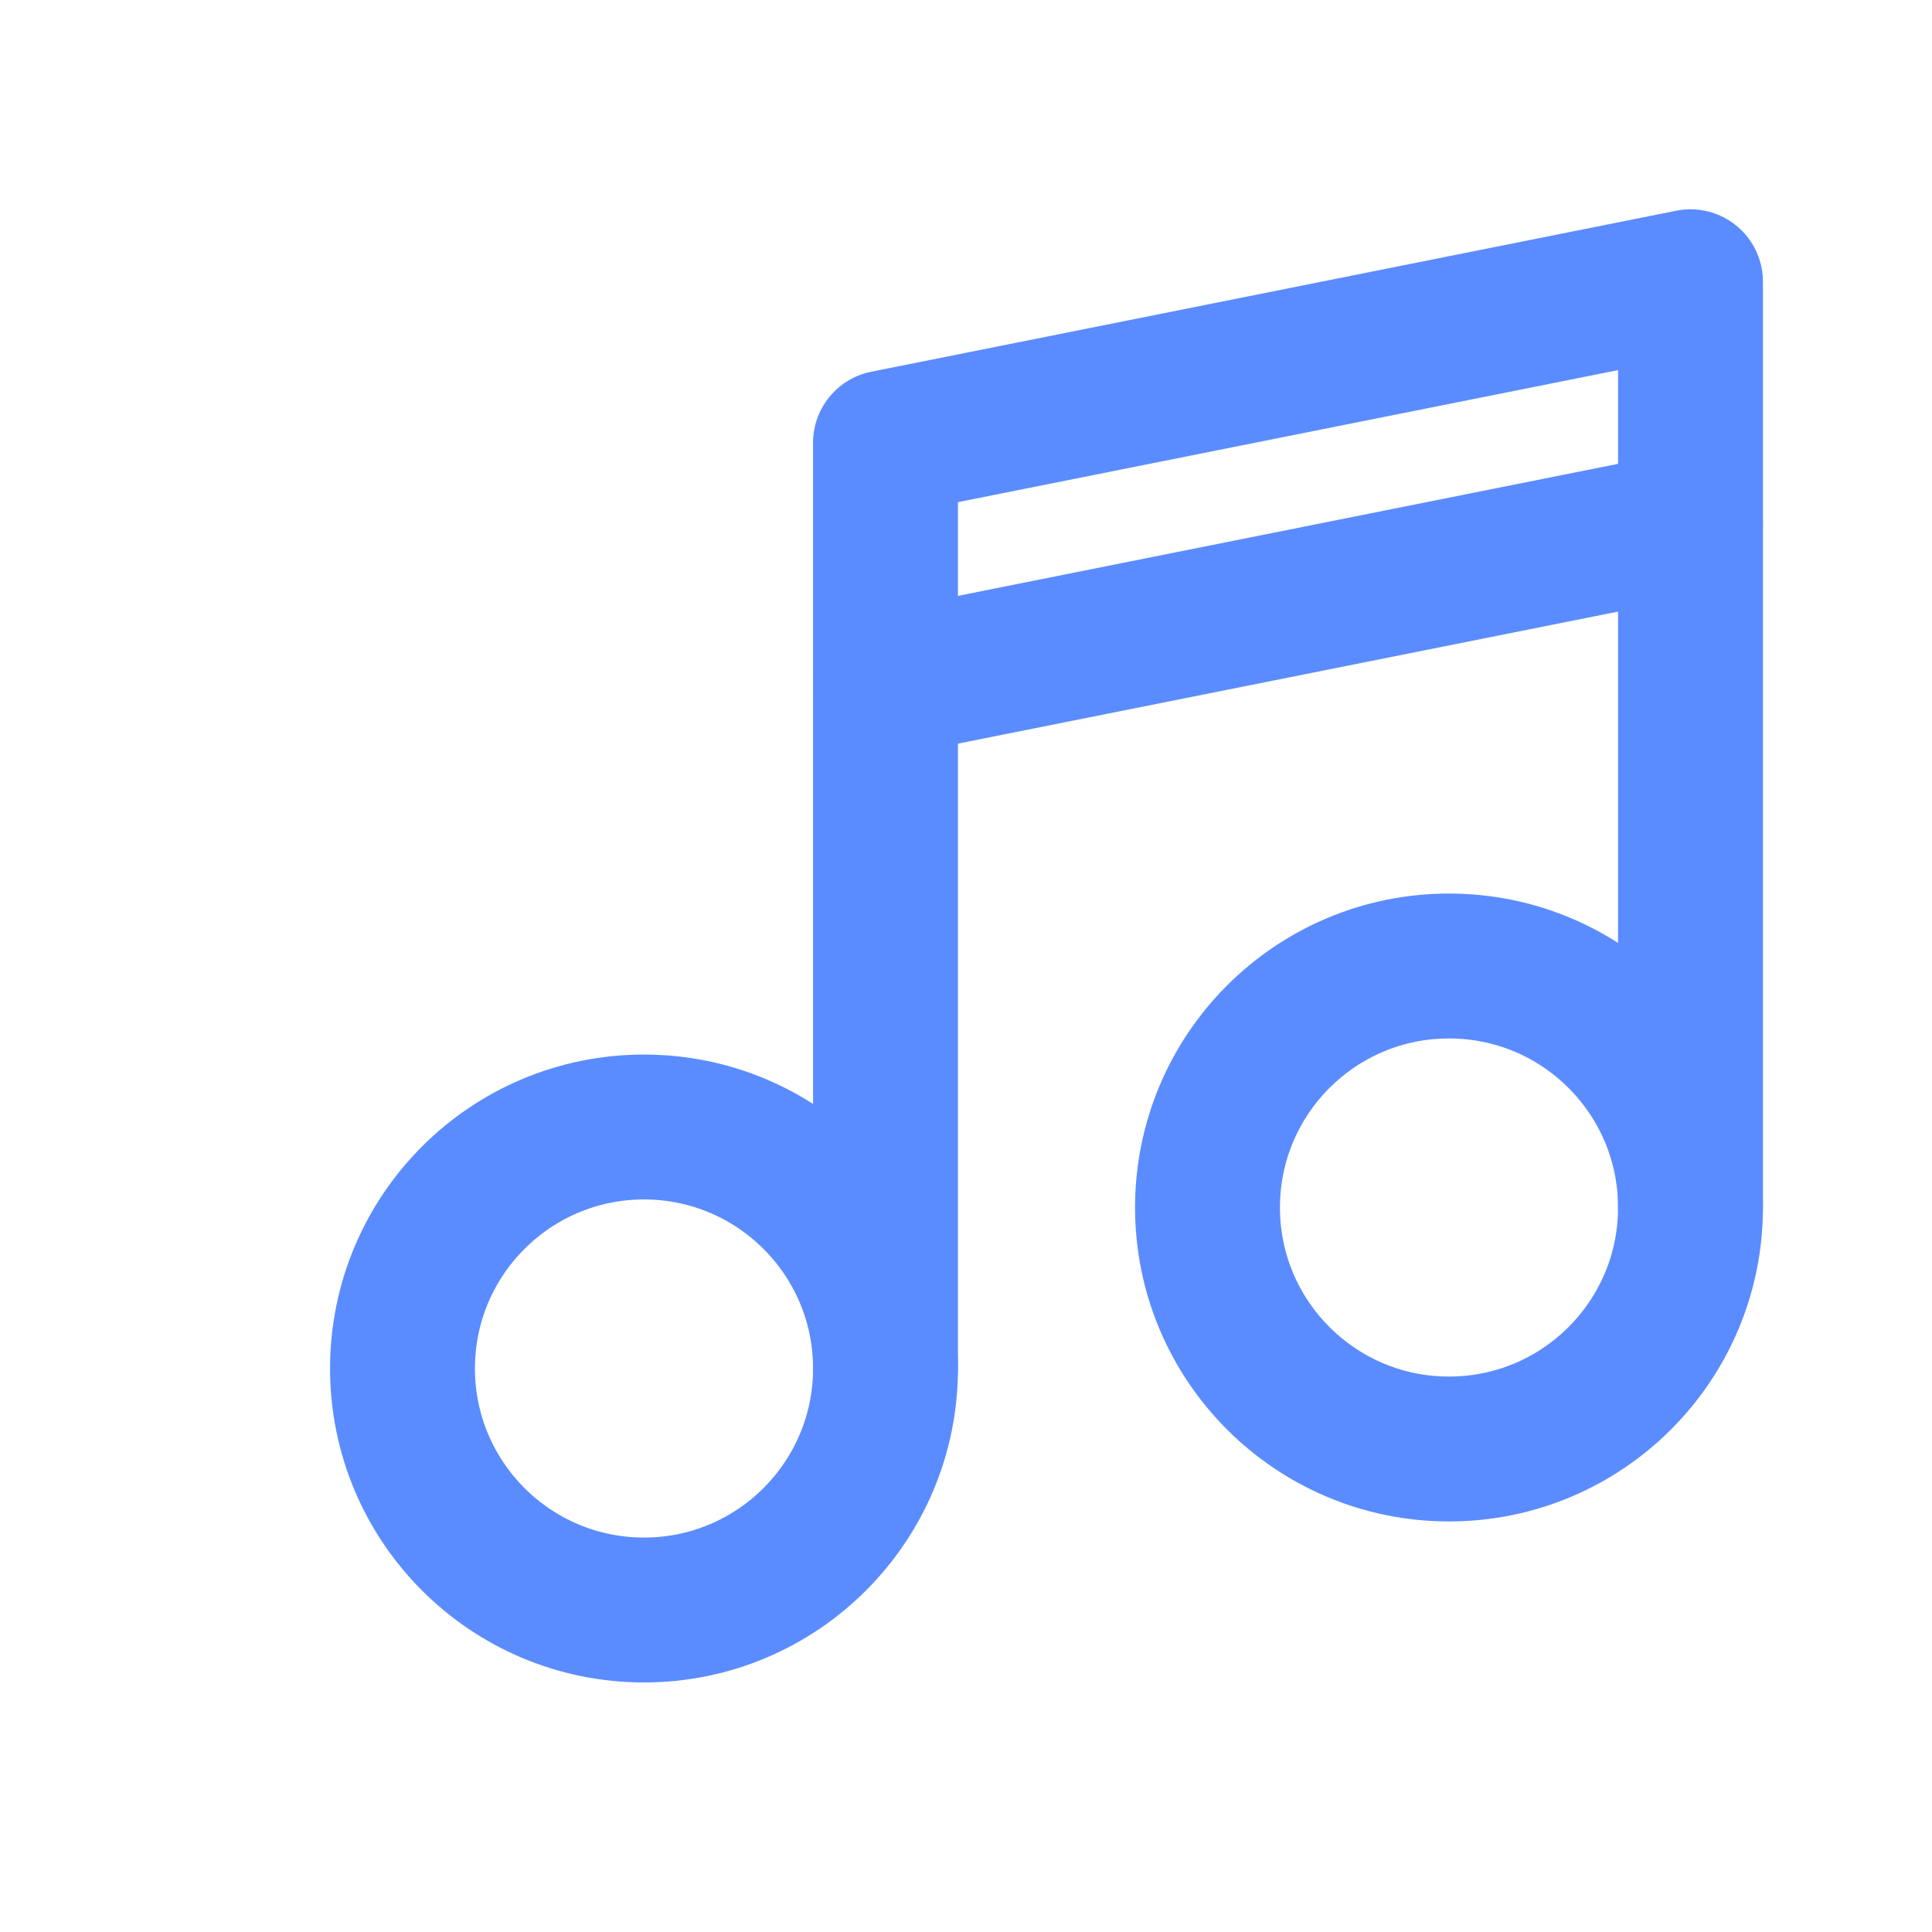
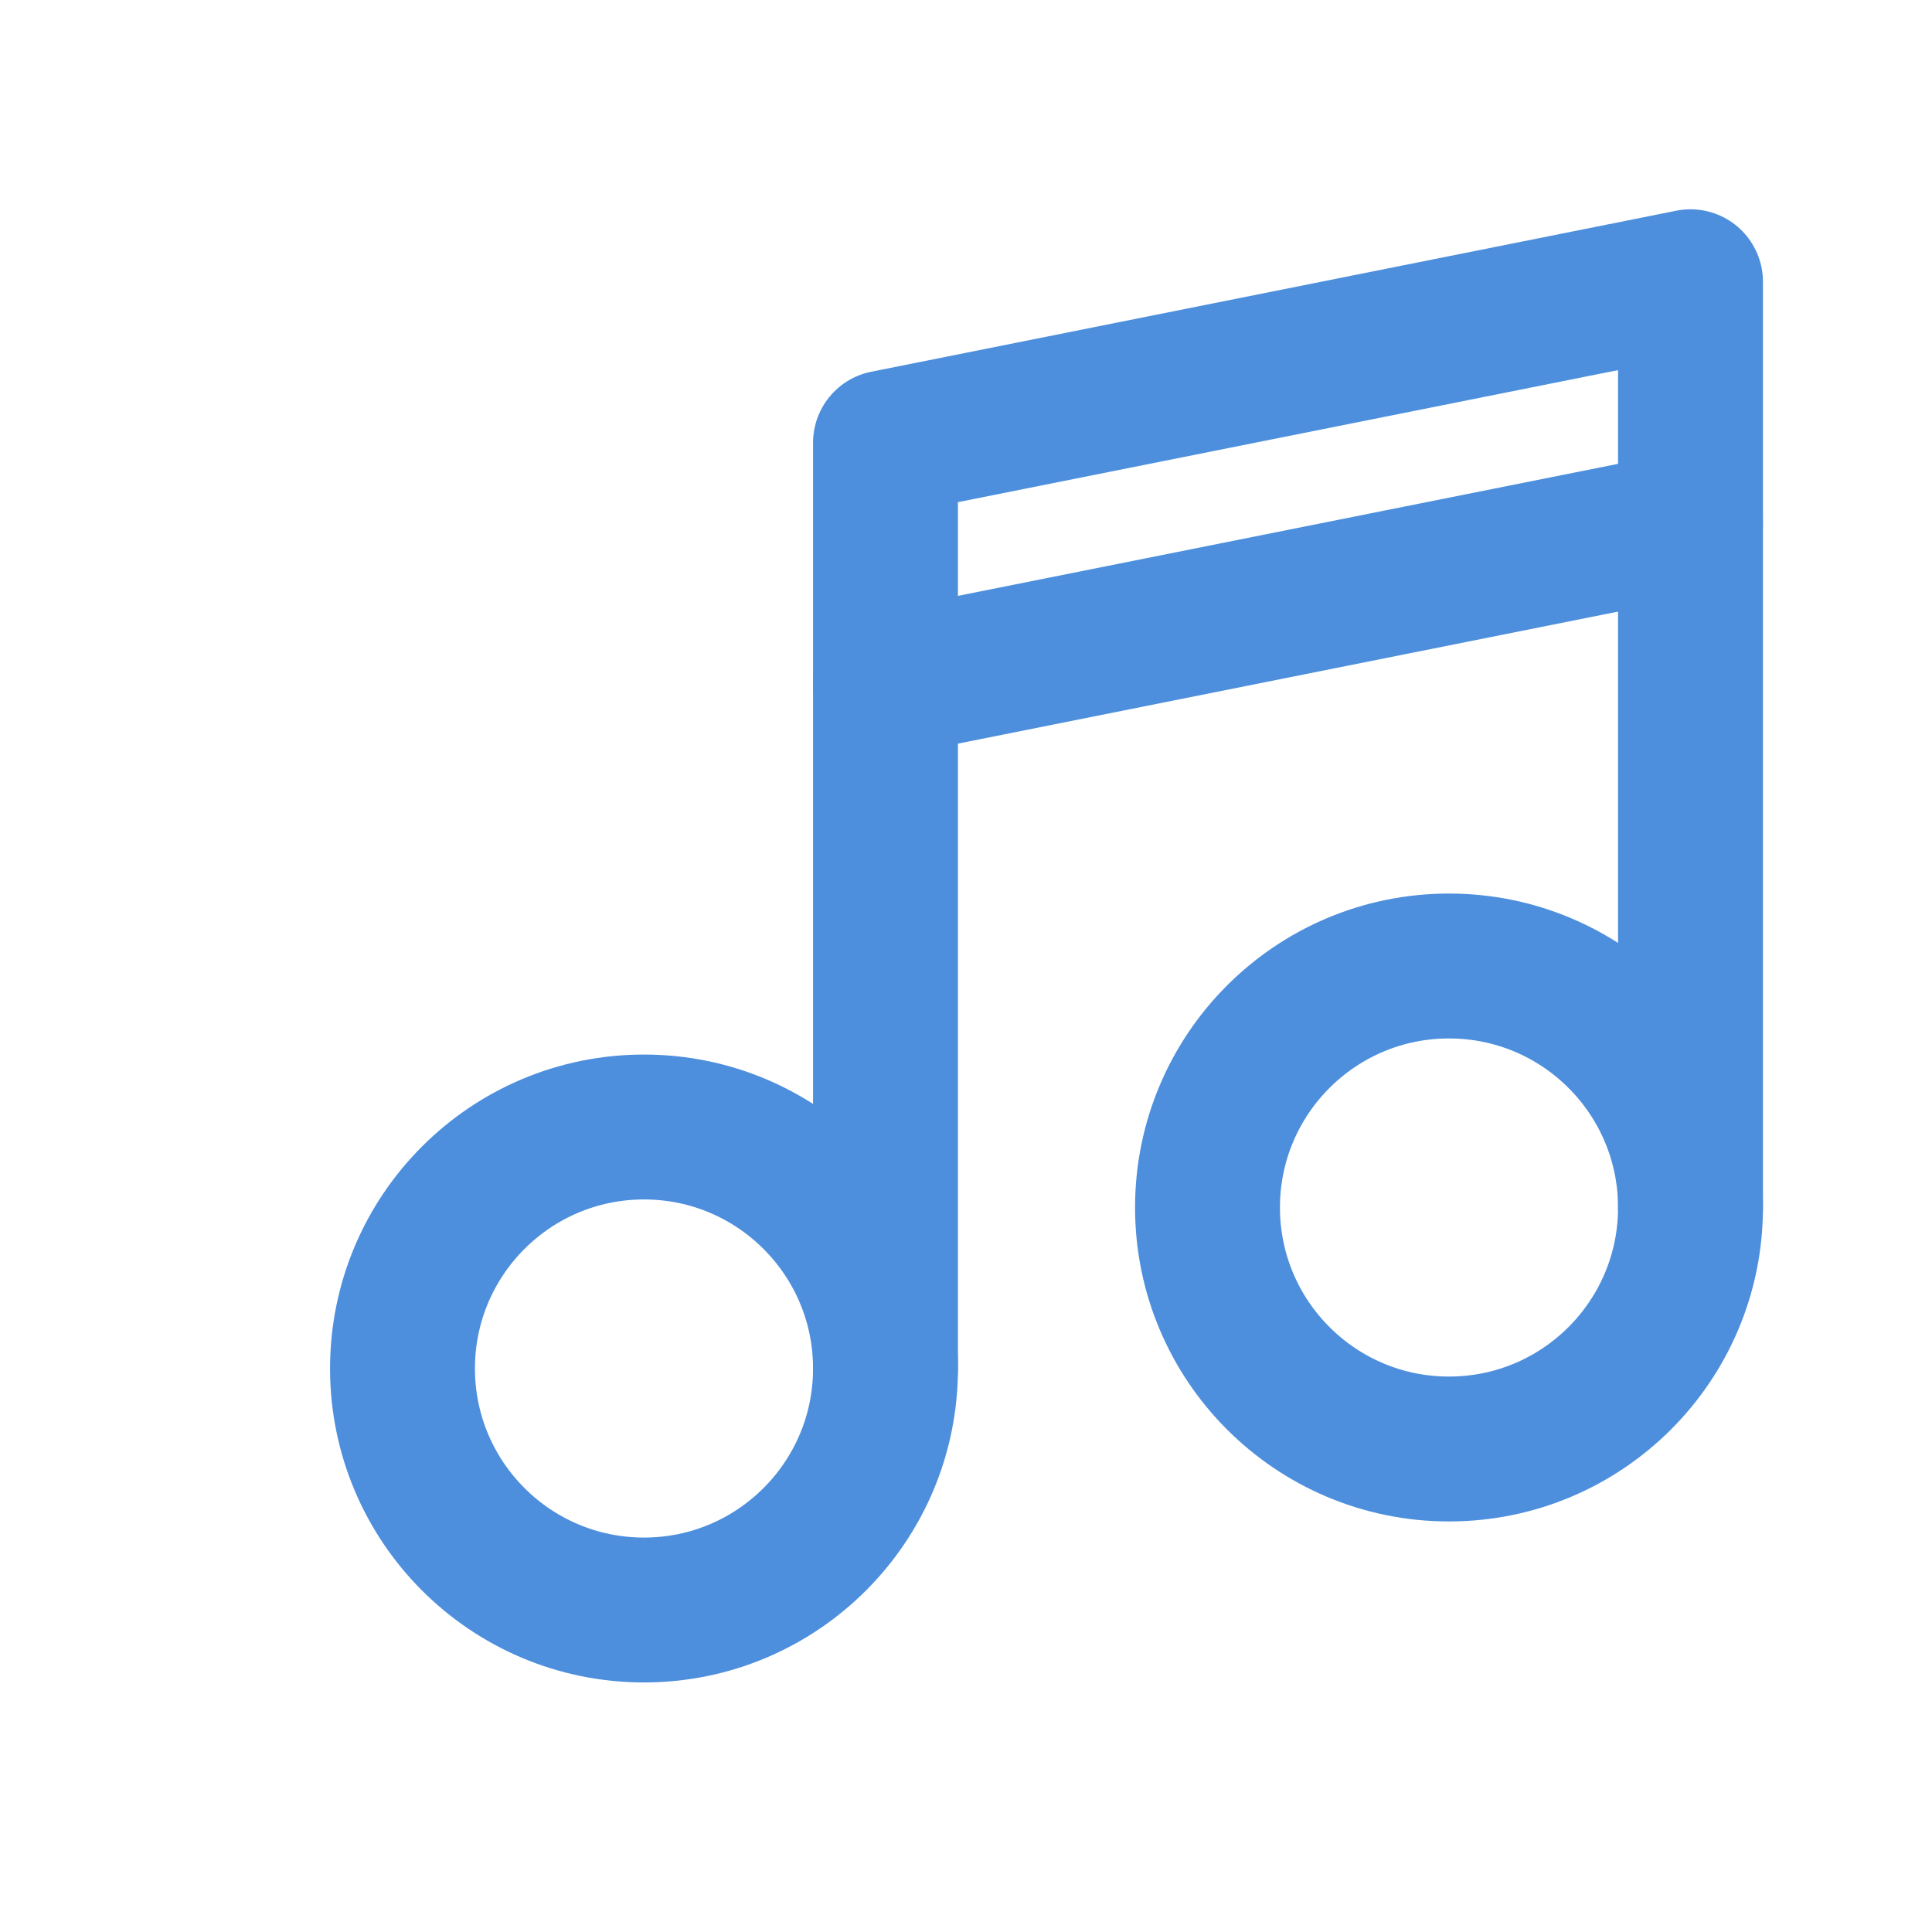
- <svg xmlns="http://www.w3.org/2000/svg" viewBox="0 0 24 24" fill="none" stroke="#5b8cff" stroke-width="1.8" stroke-linecap="round" stroke-linejoin="round">
+ <svg xmlns="http://www.w3.org/2000/svg" viewBox="0 0 24 24" fill="none" stroke="#4d8fdd" stroke-width="1.8" stroke-linecap="round" stroke-linejoin="round">
  <circle cx="8" cy="17" r="3" />
  <circle cx="18" cy="15" r="3" />
  <path d="M11 17 L11 5.5 L21 3.5 L21 15" />
  <path d="M11 8.5 L21 6.5" />
</svg>
